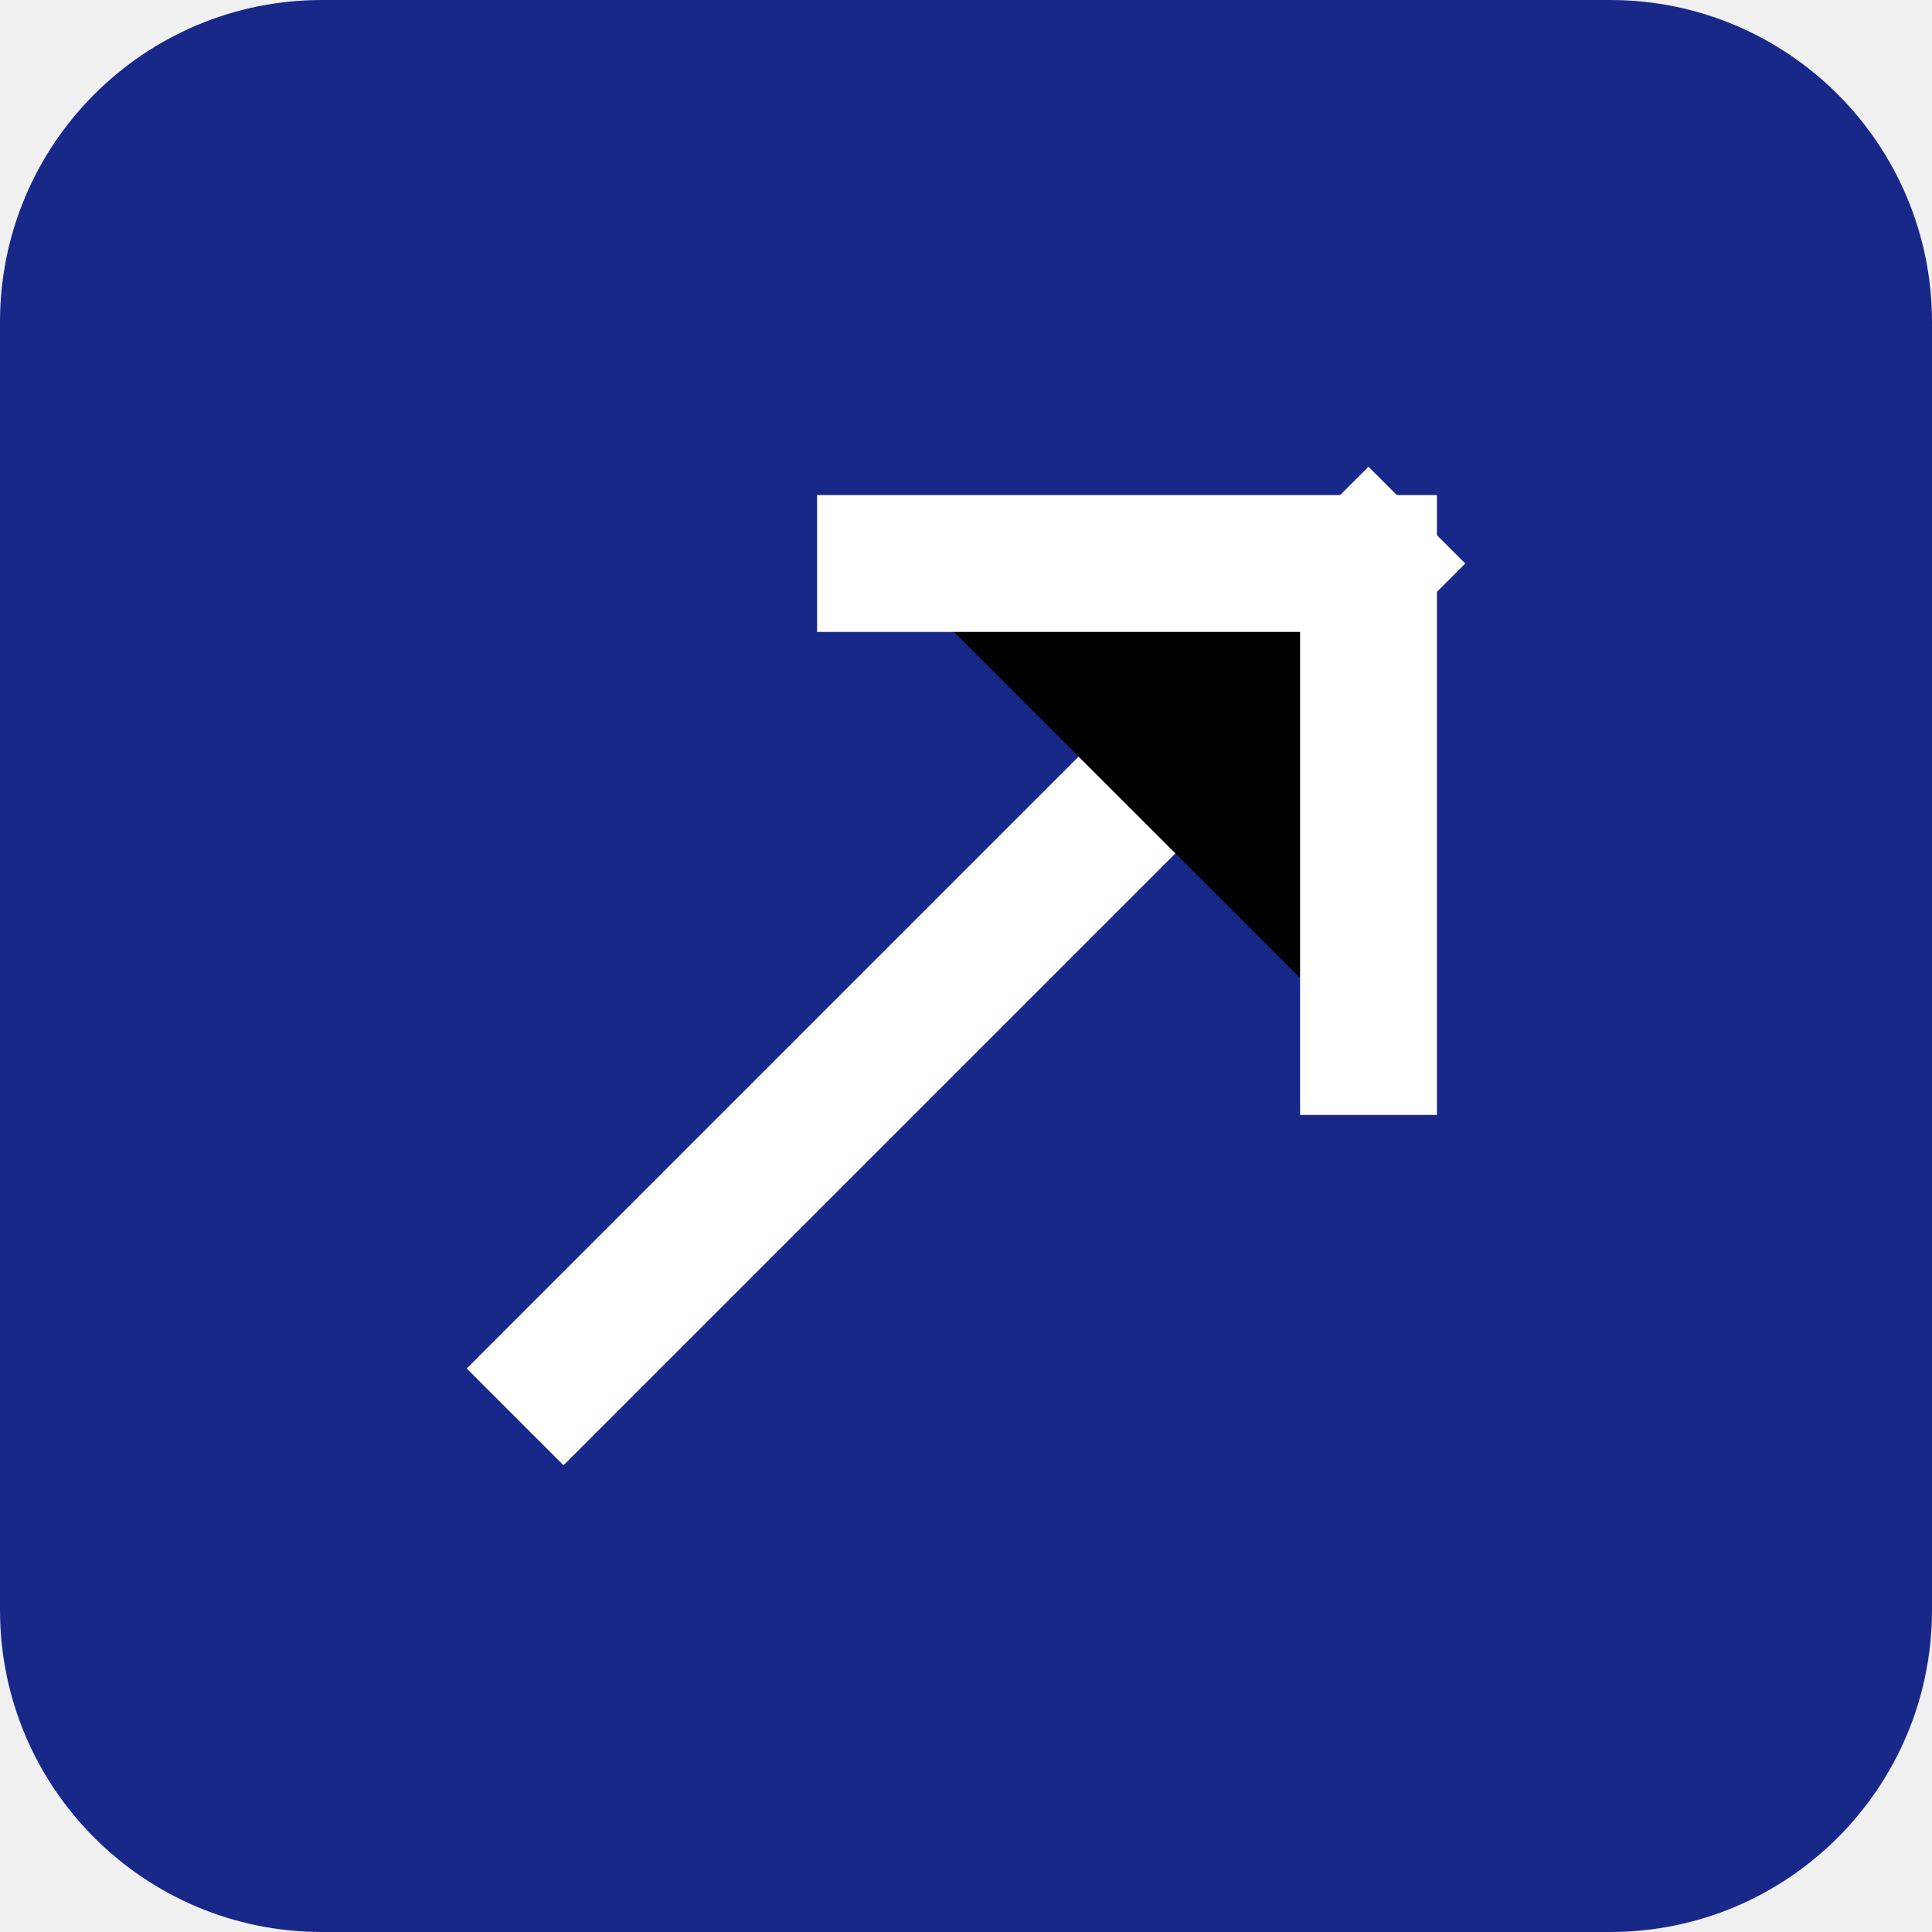
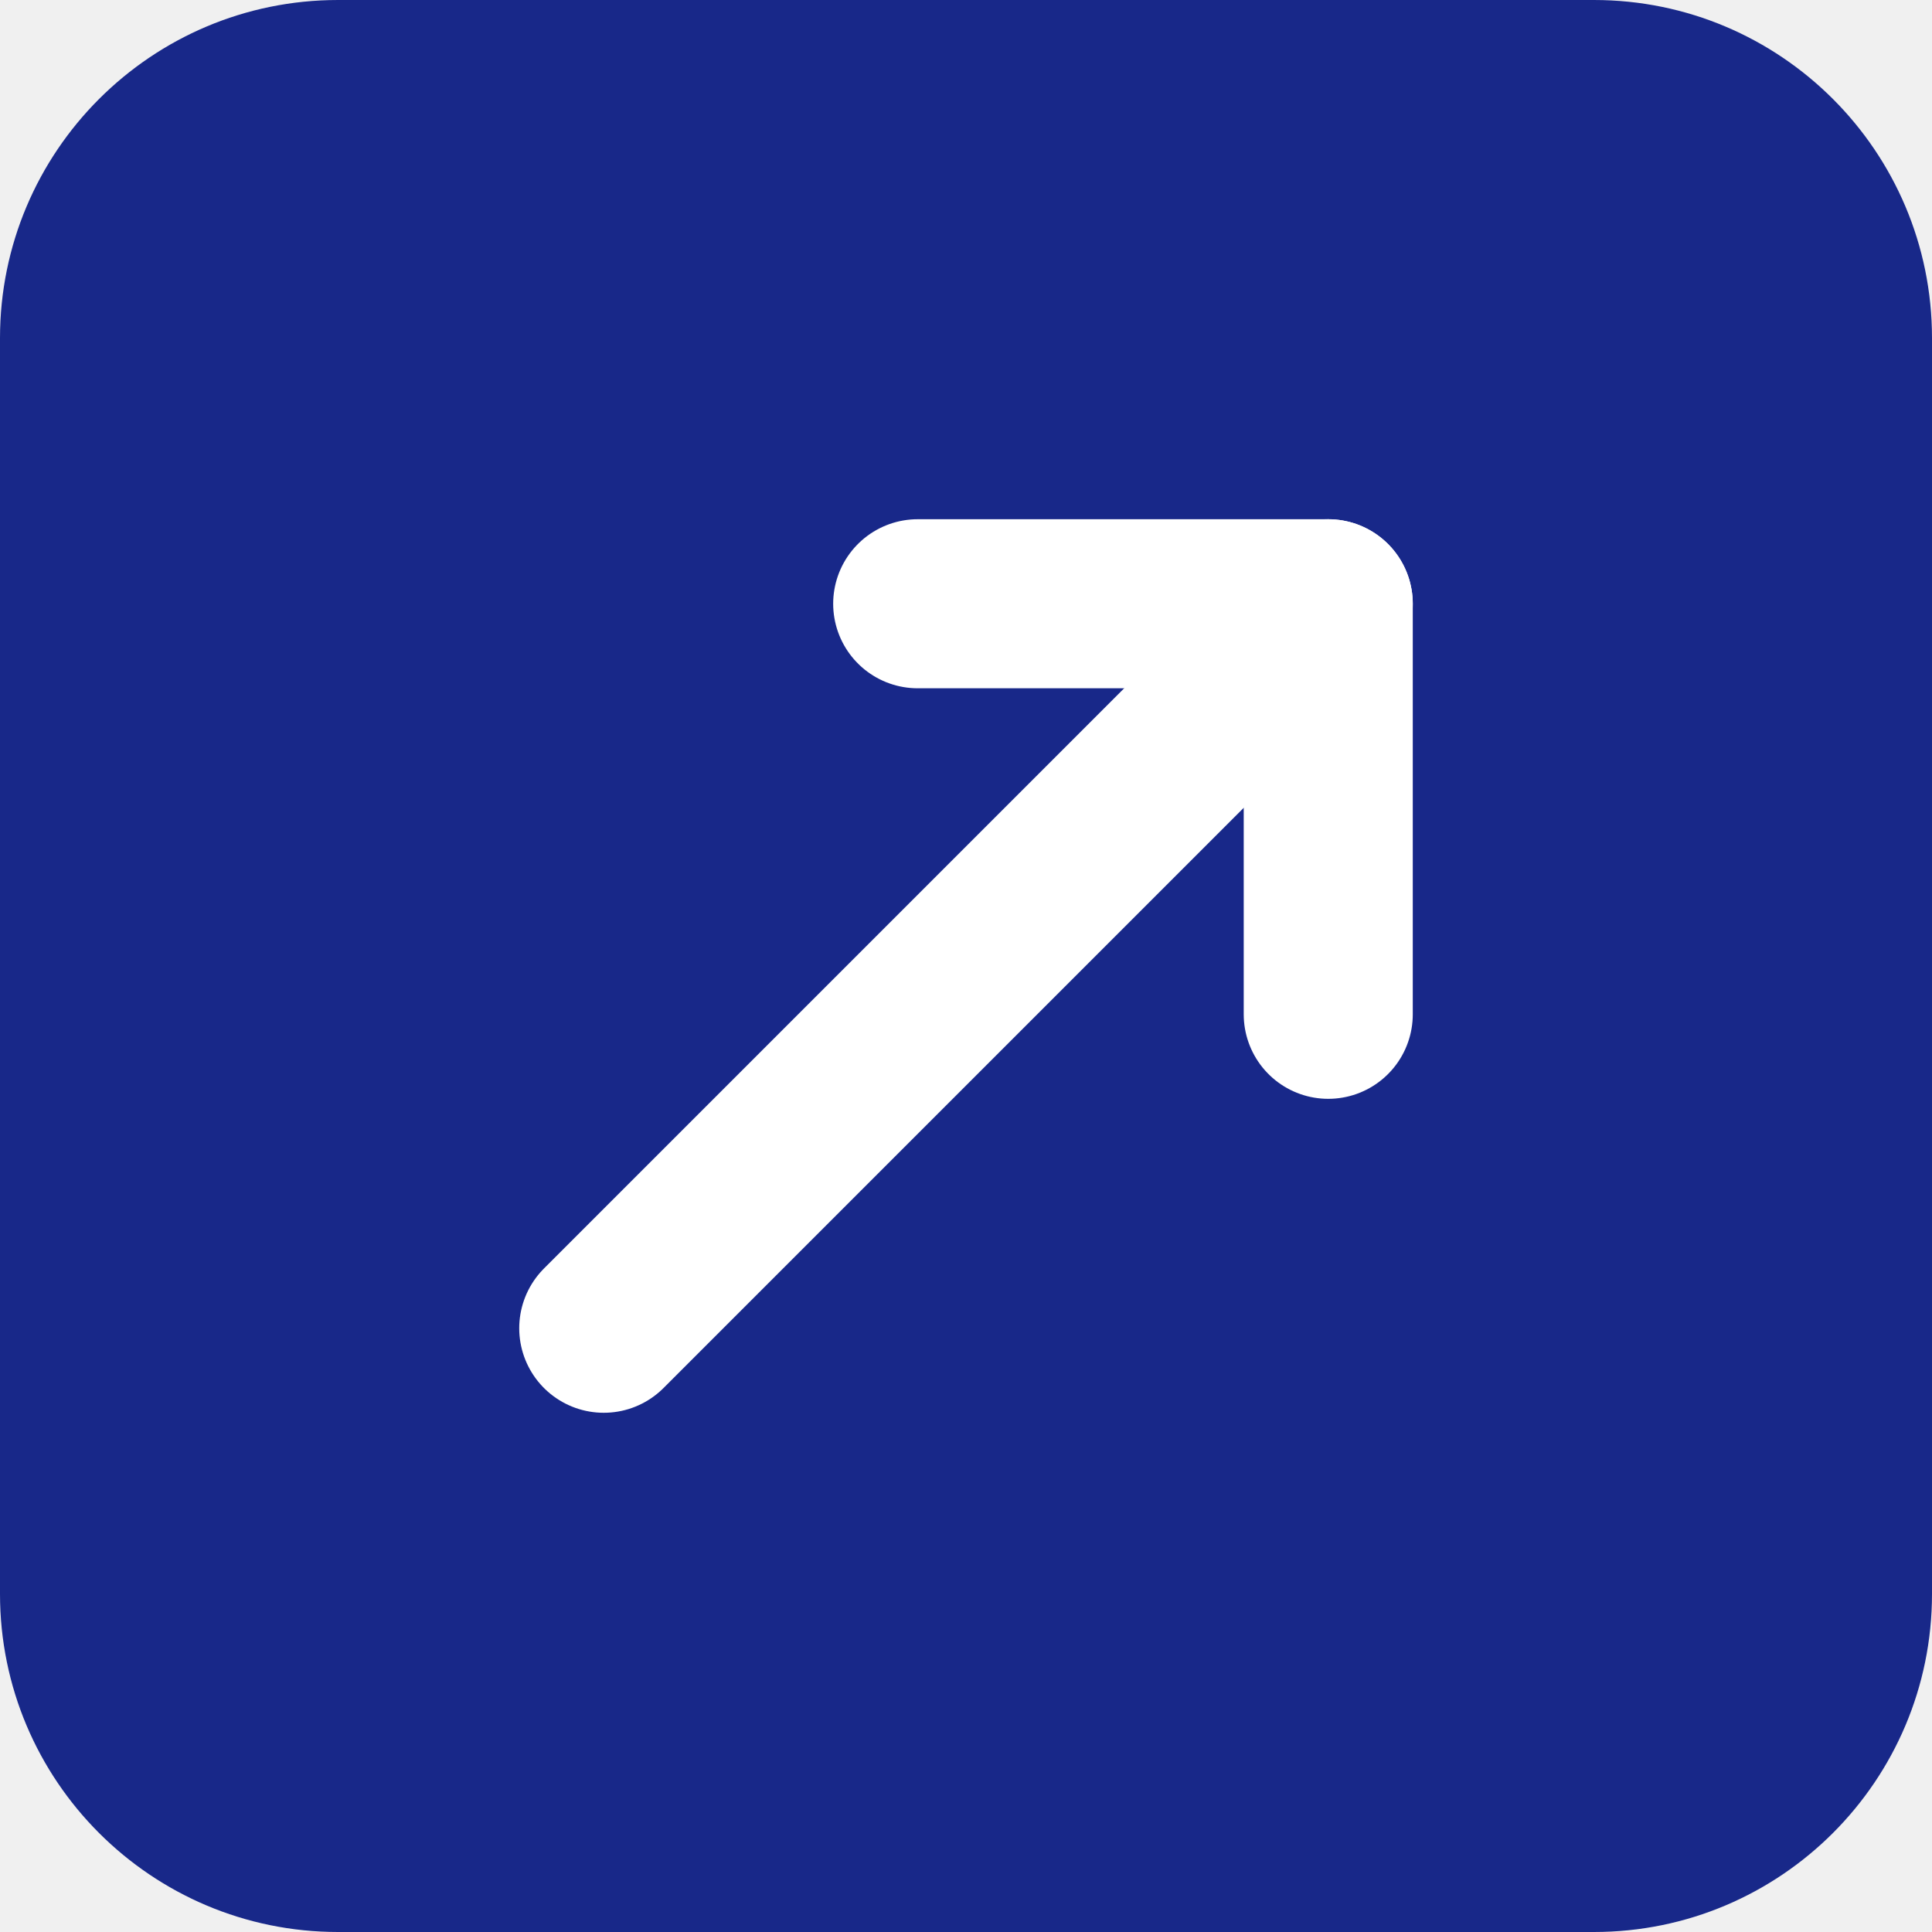
- <svg xmlns="http://www.w3.org/2000/svg" viewBox="0 0 48 48">
-   <rect width="48" height="48" rx="8" fill="#182889" />
-   <path d="M14 34 L34 14" stroke="#fff" stroke-width="3.4" stroke-linecap="square" />
-   <path d="M22 14 H34 V26" stroke="#fff" stroke-width="3.4" stroke-linecap="square" />
+ <svg xmlns="http://www.w3.org/2000/svg" viewBox="0 0 80 80">
+   <rect width="80" height="80" rx="14" fill="#182889" />
+   <g fill="none" stroke="#fff" stroke-width="7" stroke-linecap="round" stroke-linejoin="round">
+     <path d="M25 55 L55 25" />
+     <path d="M38 25 H55 V42" />
+   </g>
</svg>
